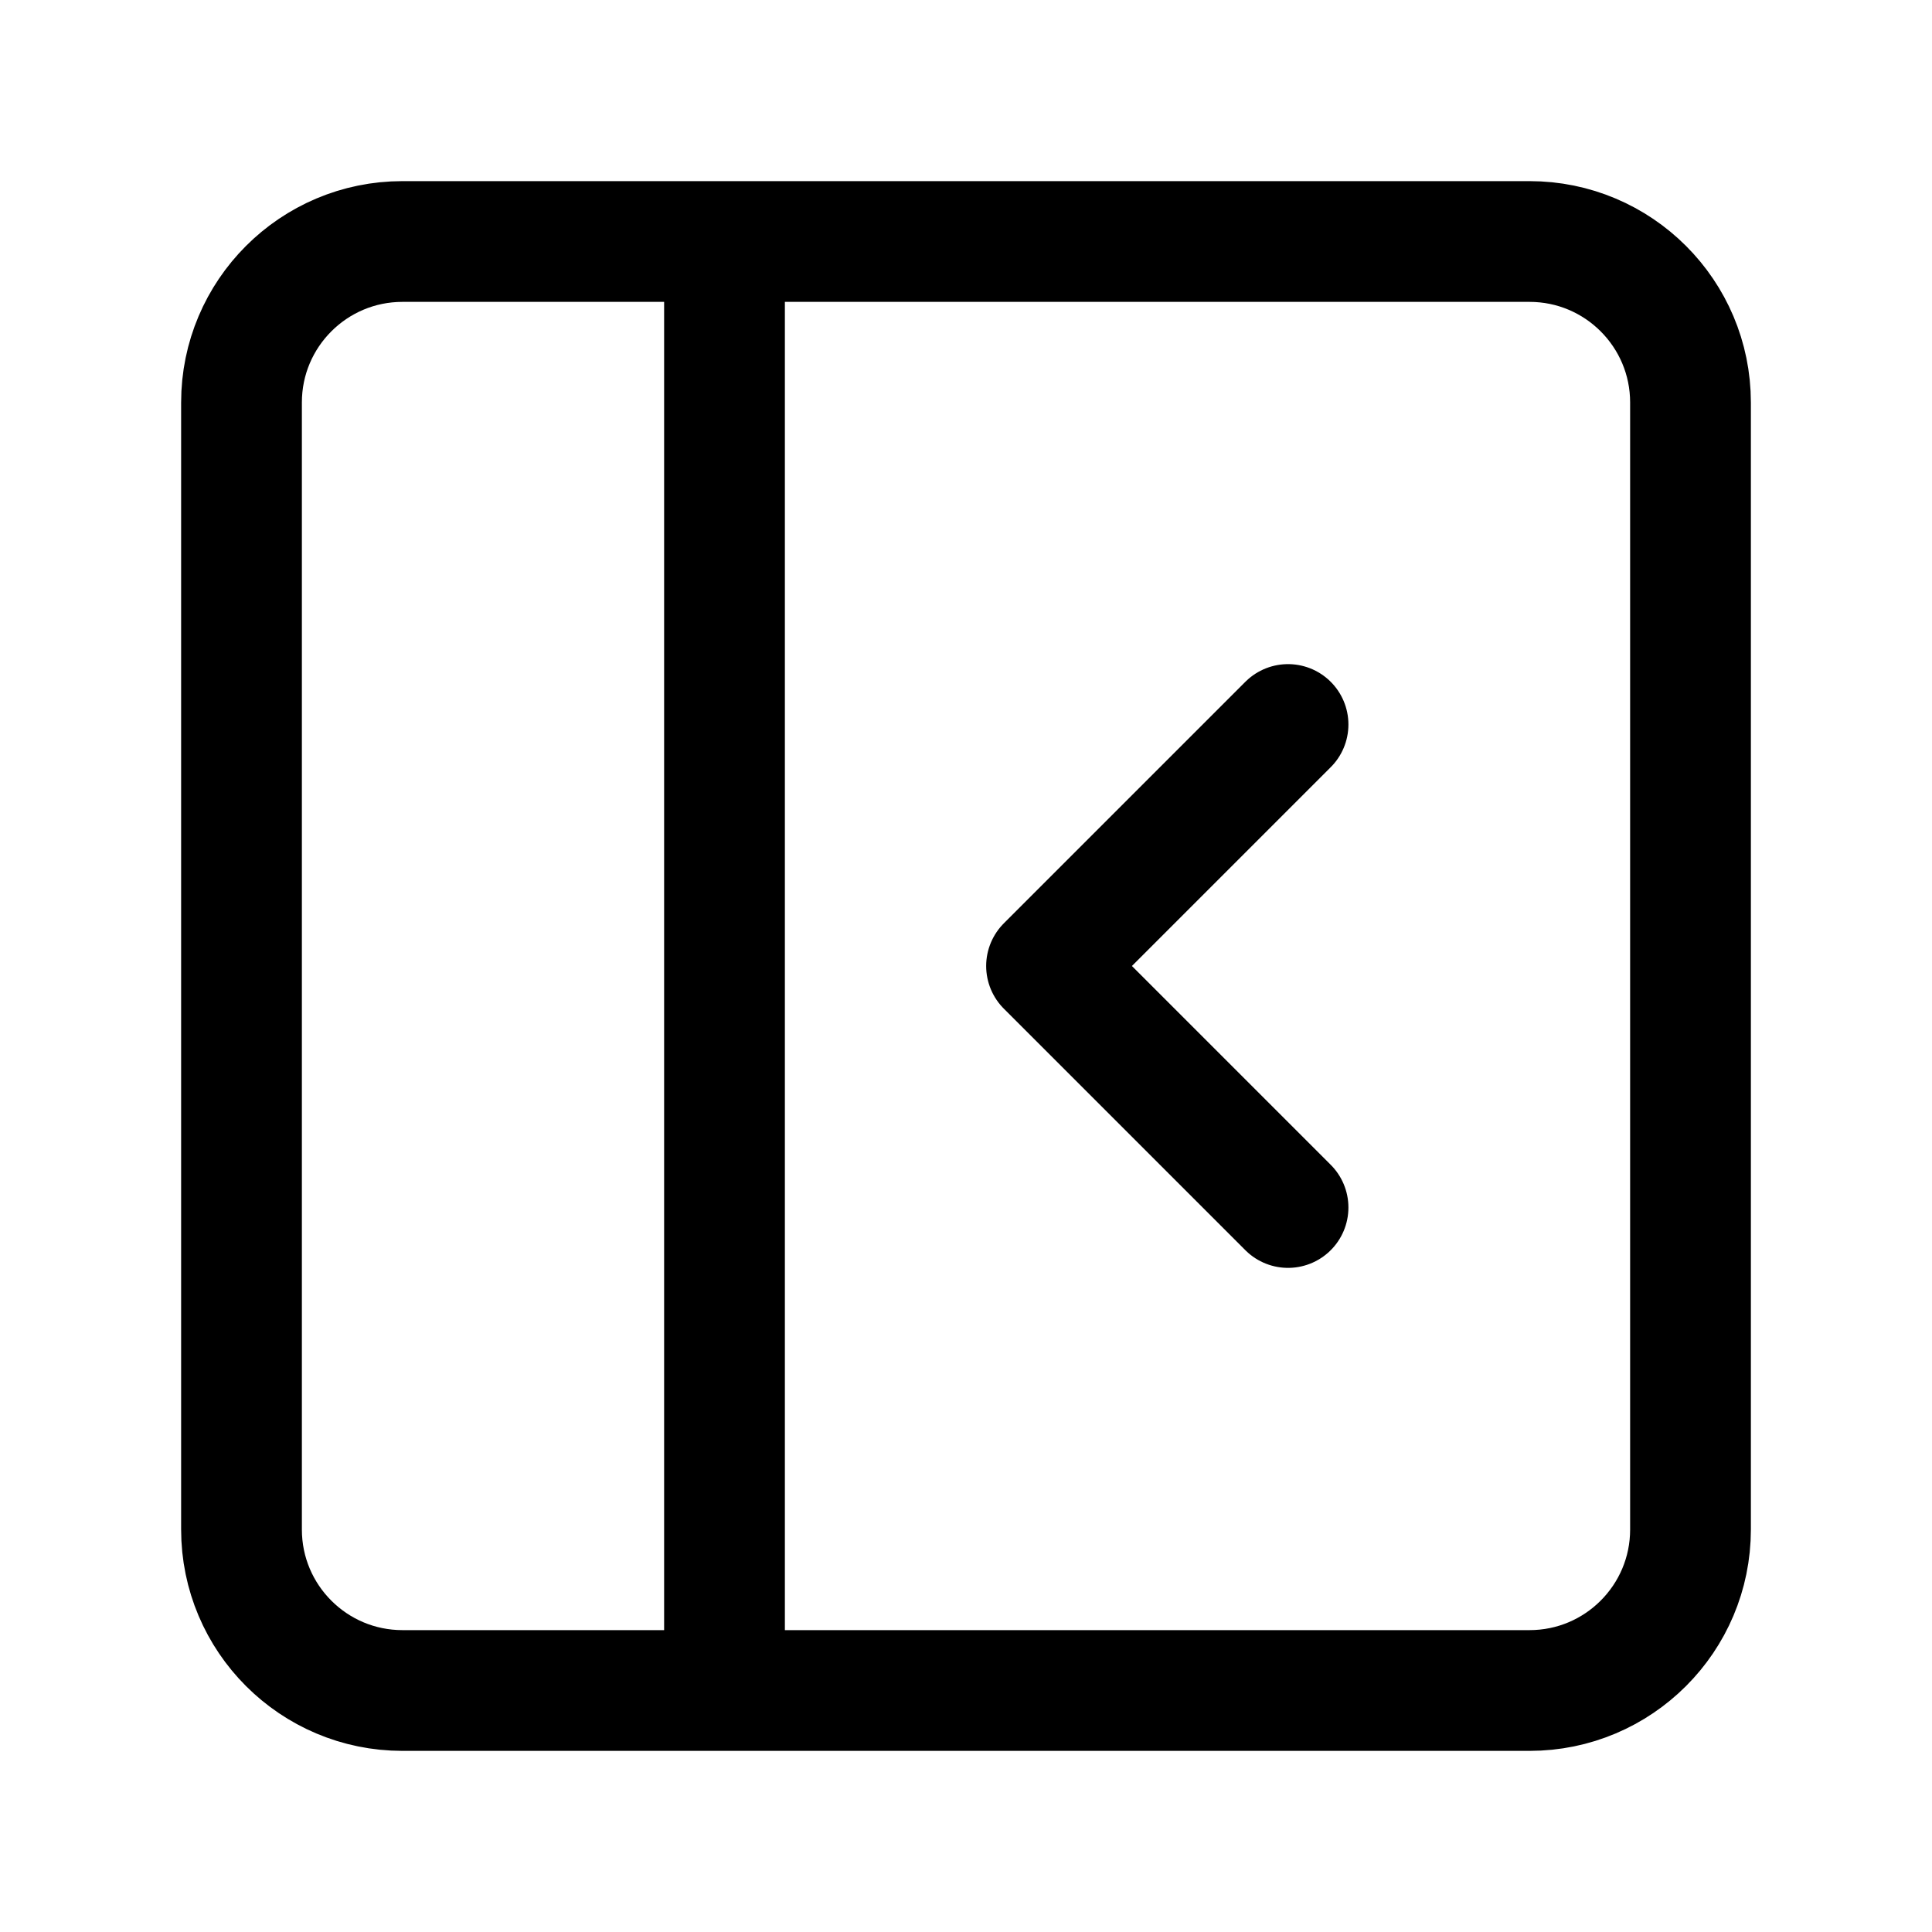
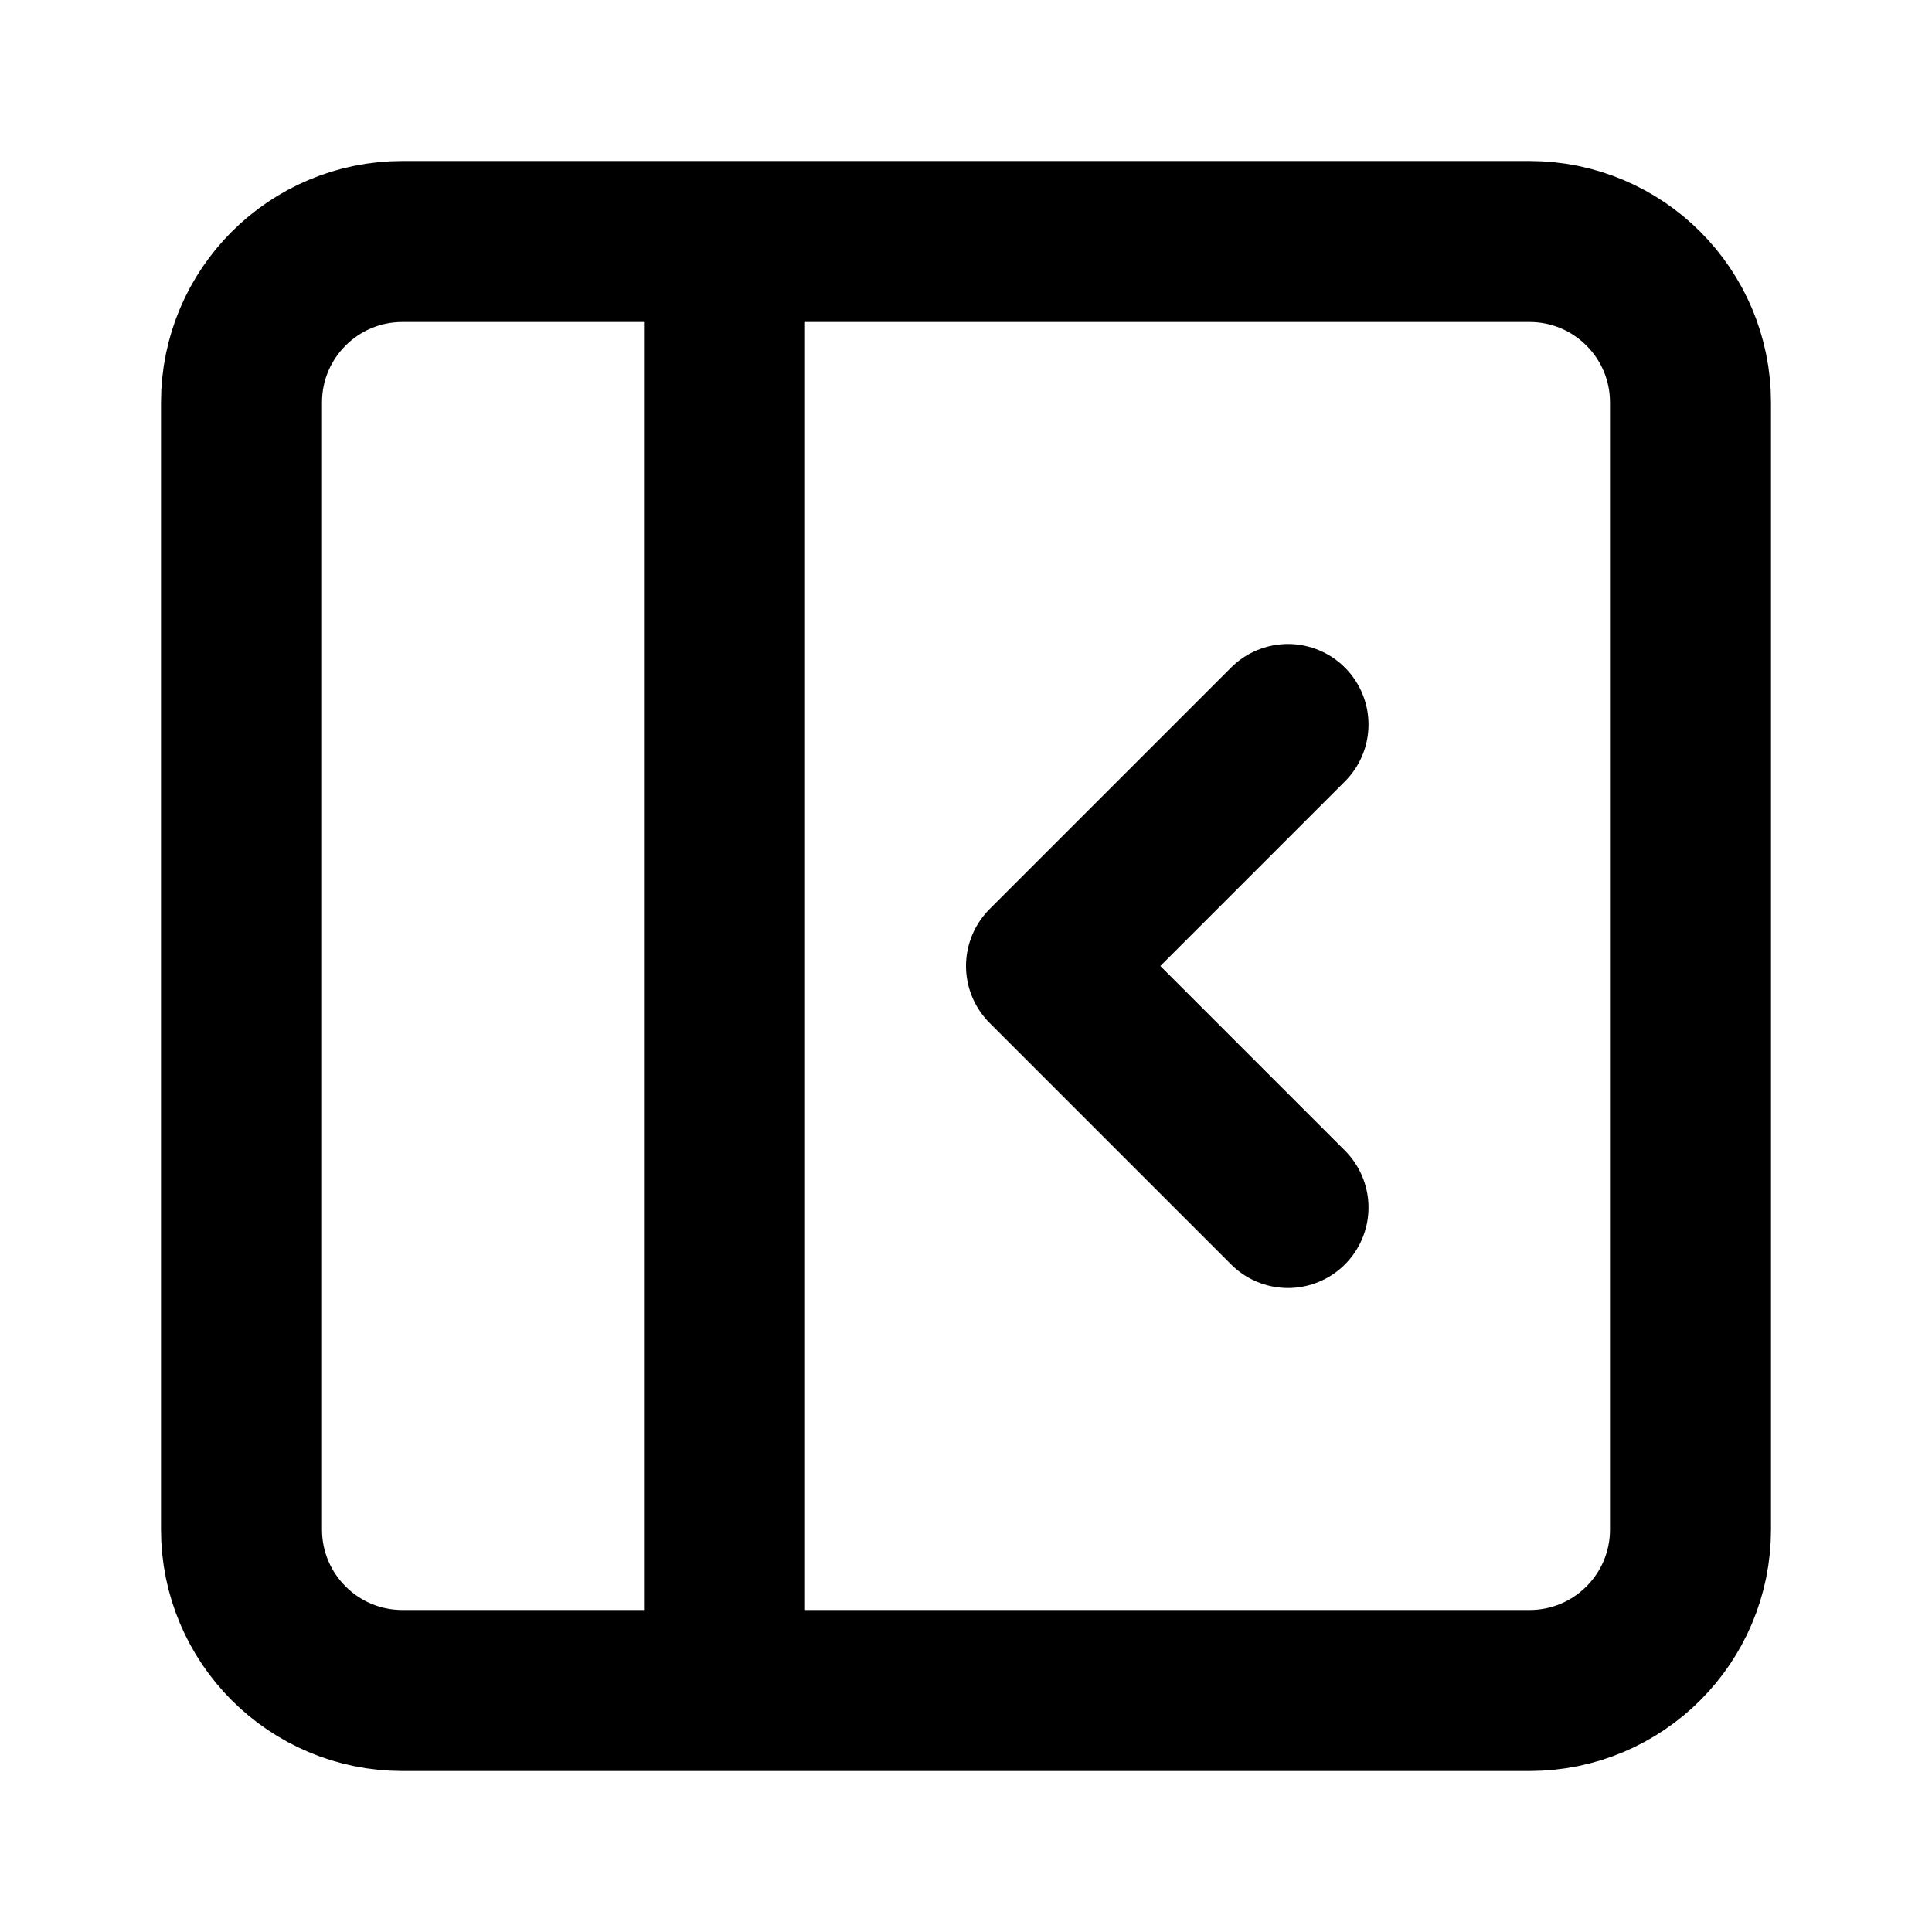
- <svg xmlns="http://www.w3.org/2000/svg" width="16" height="16" viewBox="0 0 16 16" fill="none">
-   <path d="M6 2V14M10.667 10L8.667 8L10.667 6M3.333 2H12.667C13.403 2 14 2.597 14 3.333V12.667C14 13.403 13.403 14 12.667 14H3.333C2.597 14 2 13.403 2 12.667V3.333C2 2.597 2.597 2 3.333 2Z" stroke="currentColor" stroke-linecap="round" stroke-linejoin="round" />
+ <svg xmlns="http://www.w3.org/2000/svg" width="24" height="24" viewBox="0 0 24 24" fill="none">
+   <path d="M9 3V21M16 15L13 12L16 9M5 3H19C20.105 3 21 3.895 21 5V19C21 20.105 20.105 21 19 21H5C3.895 21 3 20.105 3 19V5C3 3.895 3.895 3 5 3Z" stroke="currentColor" stroke-width="2" stroke-linecap="round" stroke-linejoin="round" />
</svg>
